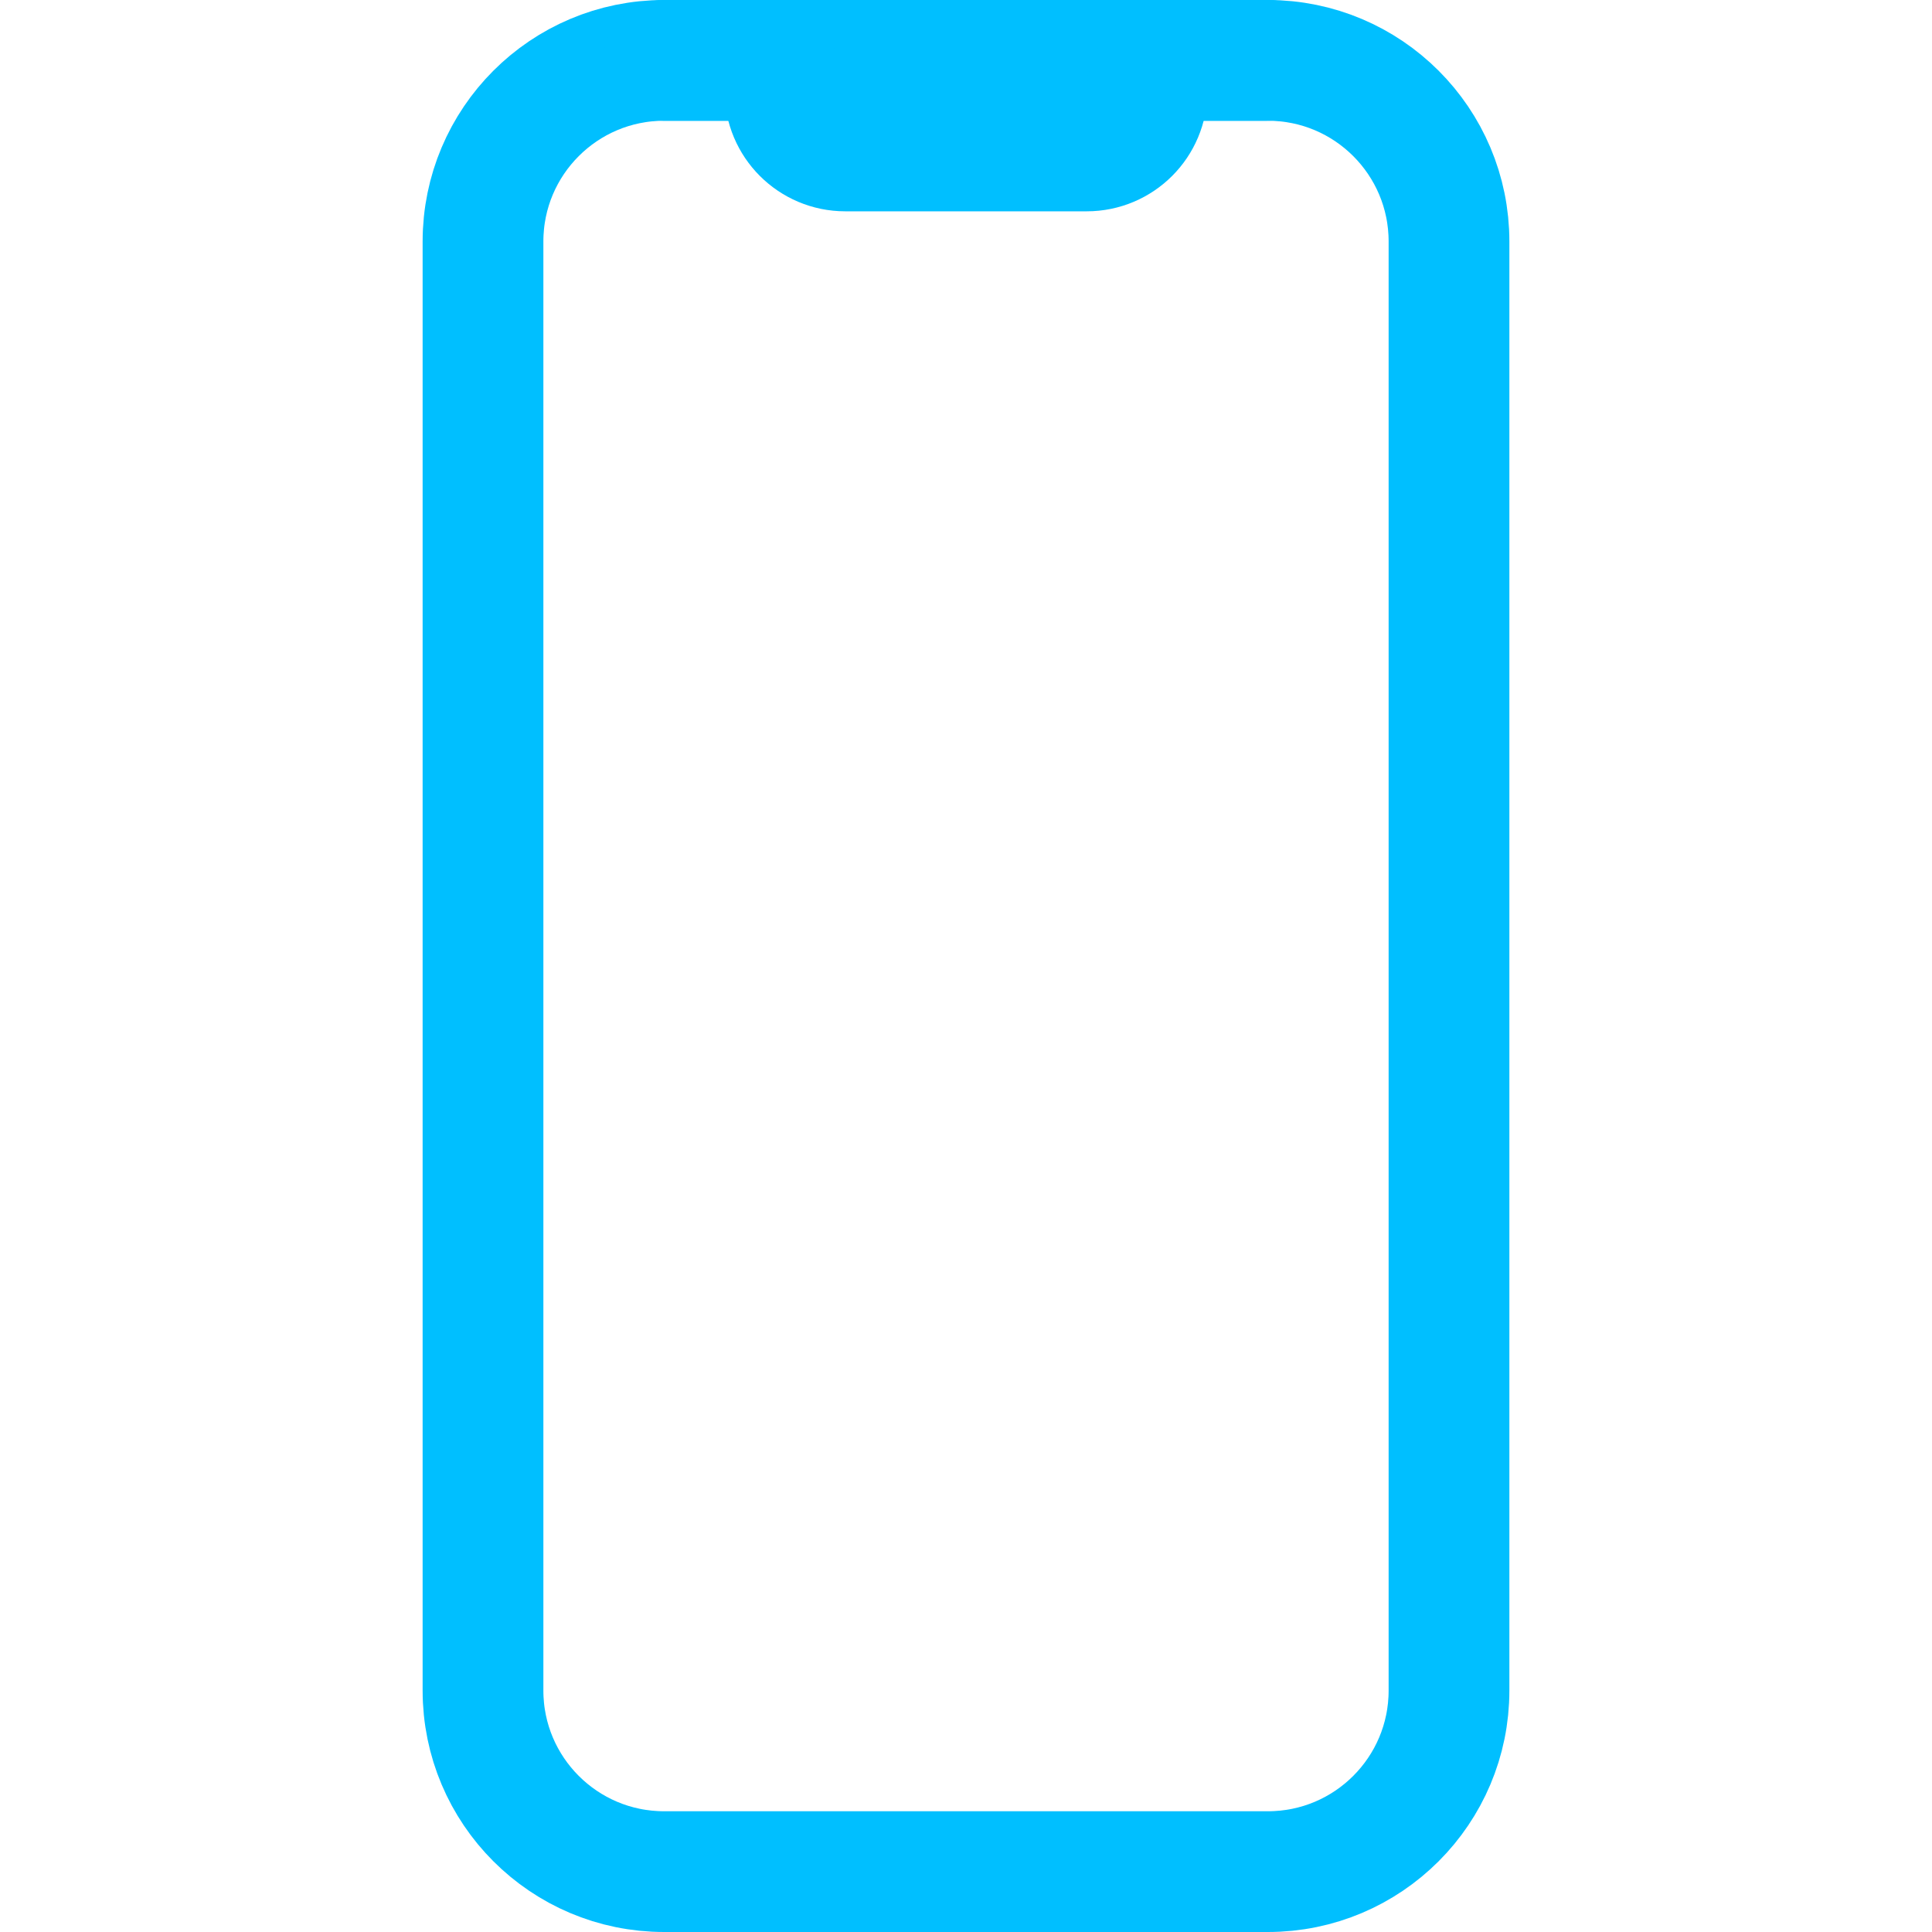
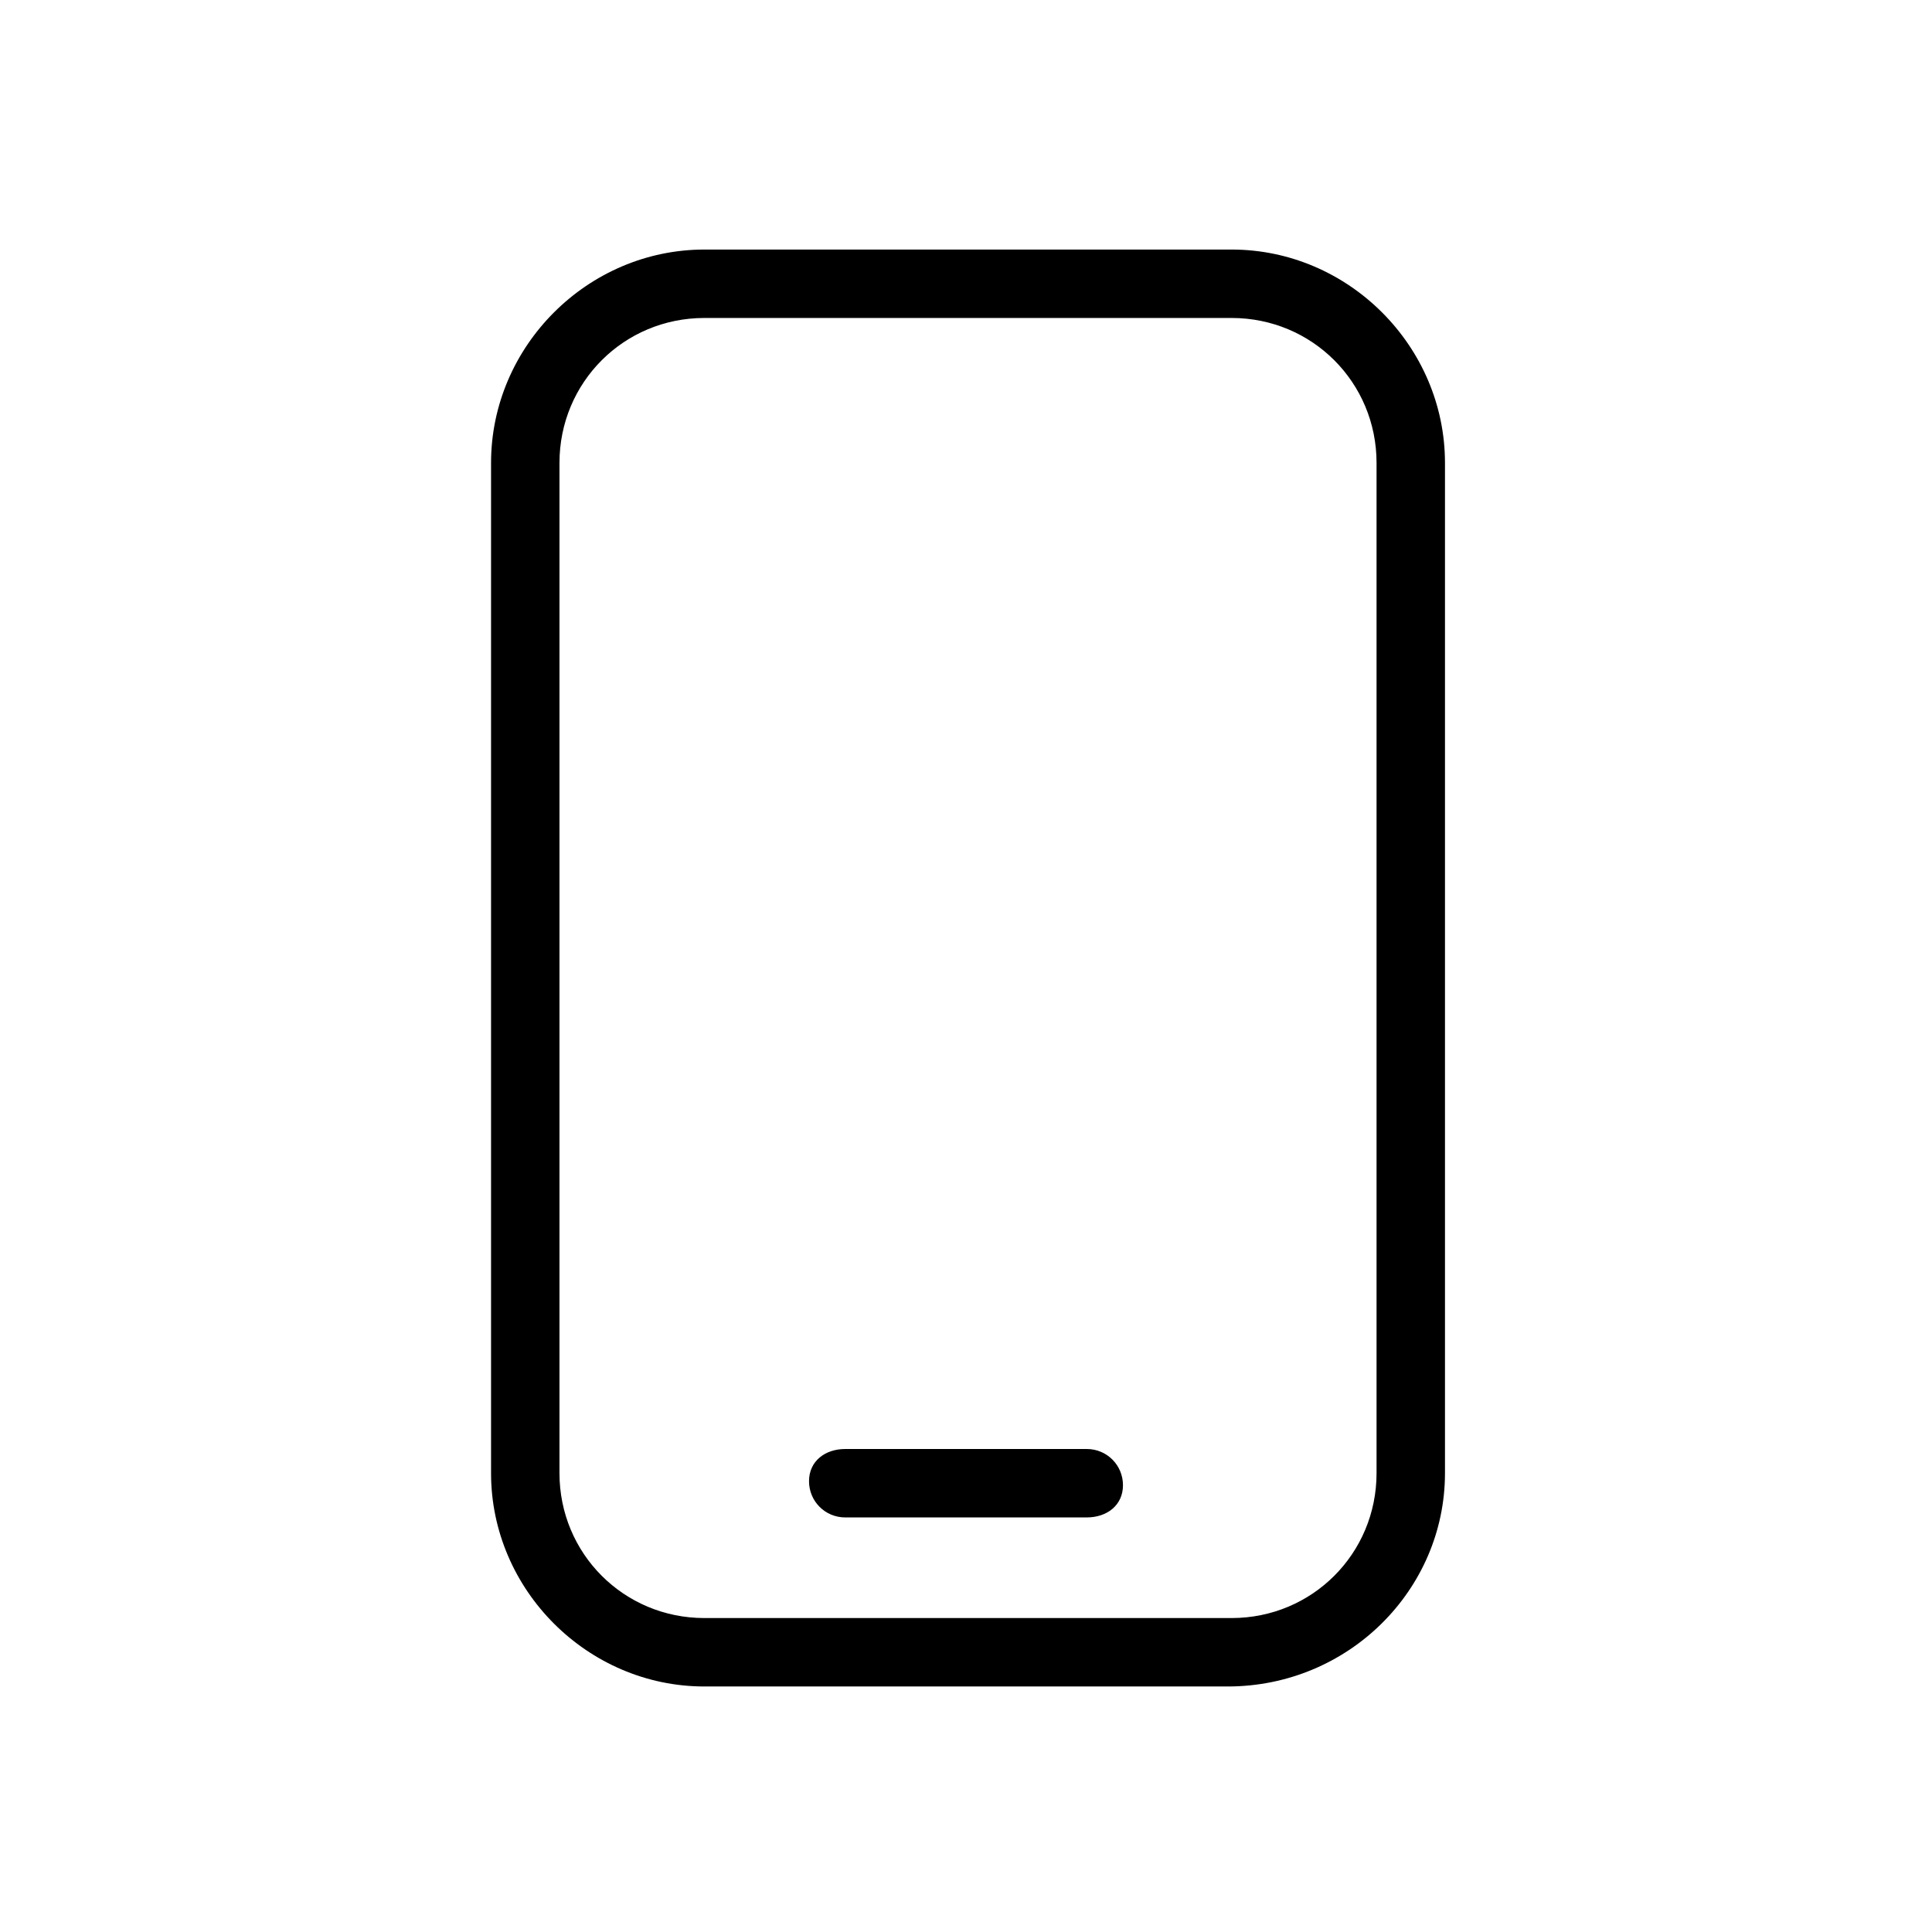
- <svg xmlns="http://www.w3.org/2000/svg" height="512" viewBox="0 0 512 512" width="512">
-   <rect height="480" rx="48" ry="48" style="fill:none;stroke:#00BFFF;stroke-linecap:round;stroke-linejoin:round;stroke-width:32px" width="256" x="128" y="16" />
-   <path d="M176,16h24a8,8,0,0,1,8,8h0a16,16,0,0,0,16,16h64a16,16,0,0,0,16-16h0a8,8,0,0,1,8-8h24" style="fill:none;stroke:#00BFFF;stroke-linecap:round;stroke-linejoin:round;stroke-width:32px" />
+ <svg xmlns="http://www.w3.org/2000/svg" id="Layer_1" style="enable-background:new 0 0 48 48;" version="1.1" viewBox="0 0 48 48" xml:space="preserve">
+   <g>
+     <g>
+       <path d="M30.5,41.9H17.5c-2.9,0-5.3-2.4-5.3-5.3V11.5c0-2.9,2.4-5.3,5.3-5.3h13.1c2.9,0,5.3,2.4,5.3,5.3v25.1    C35.9,39.5,33.5,41.9,30.5,41.9z M17.5,7.9c-2,0-3.6,1.6-3.6,3.6v25.1c0,2,1.6,3.6,3.6,3.6h13.1c2,0,3.6-1.6,3.6-3.6V11.5    c0-2-1.6-3.6-3.6-3.6H17.5z" />
+     </g>
+     <g>
+       <path d="M27,37.7h-6c-0.5,0-0.9-0.4-0.9-0.9S20.5,36,21,36h6c0.5,0,0.9,0.4,0.9,0.9S27.5,37.7,27,37.7z" />
+     </g>
+   </g>
</svg>
